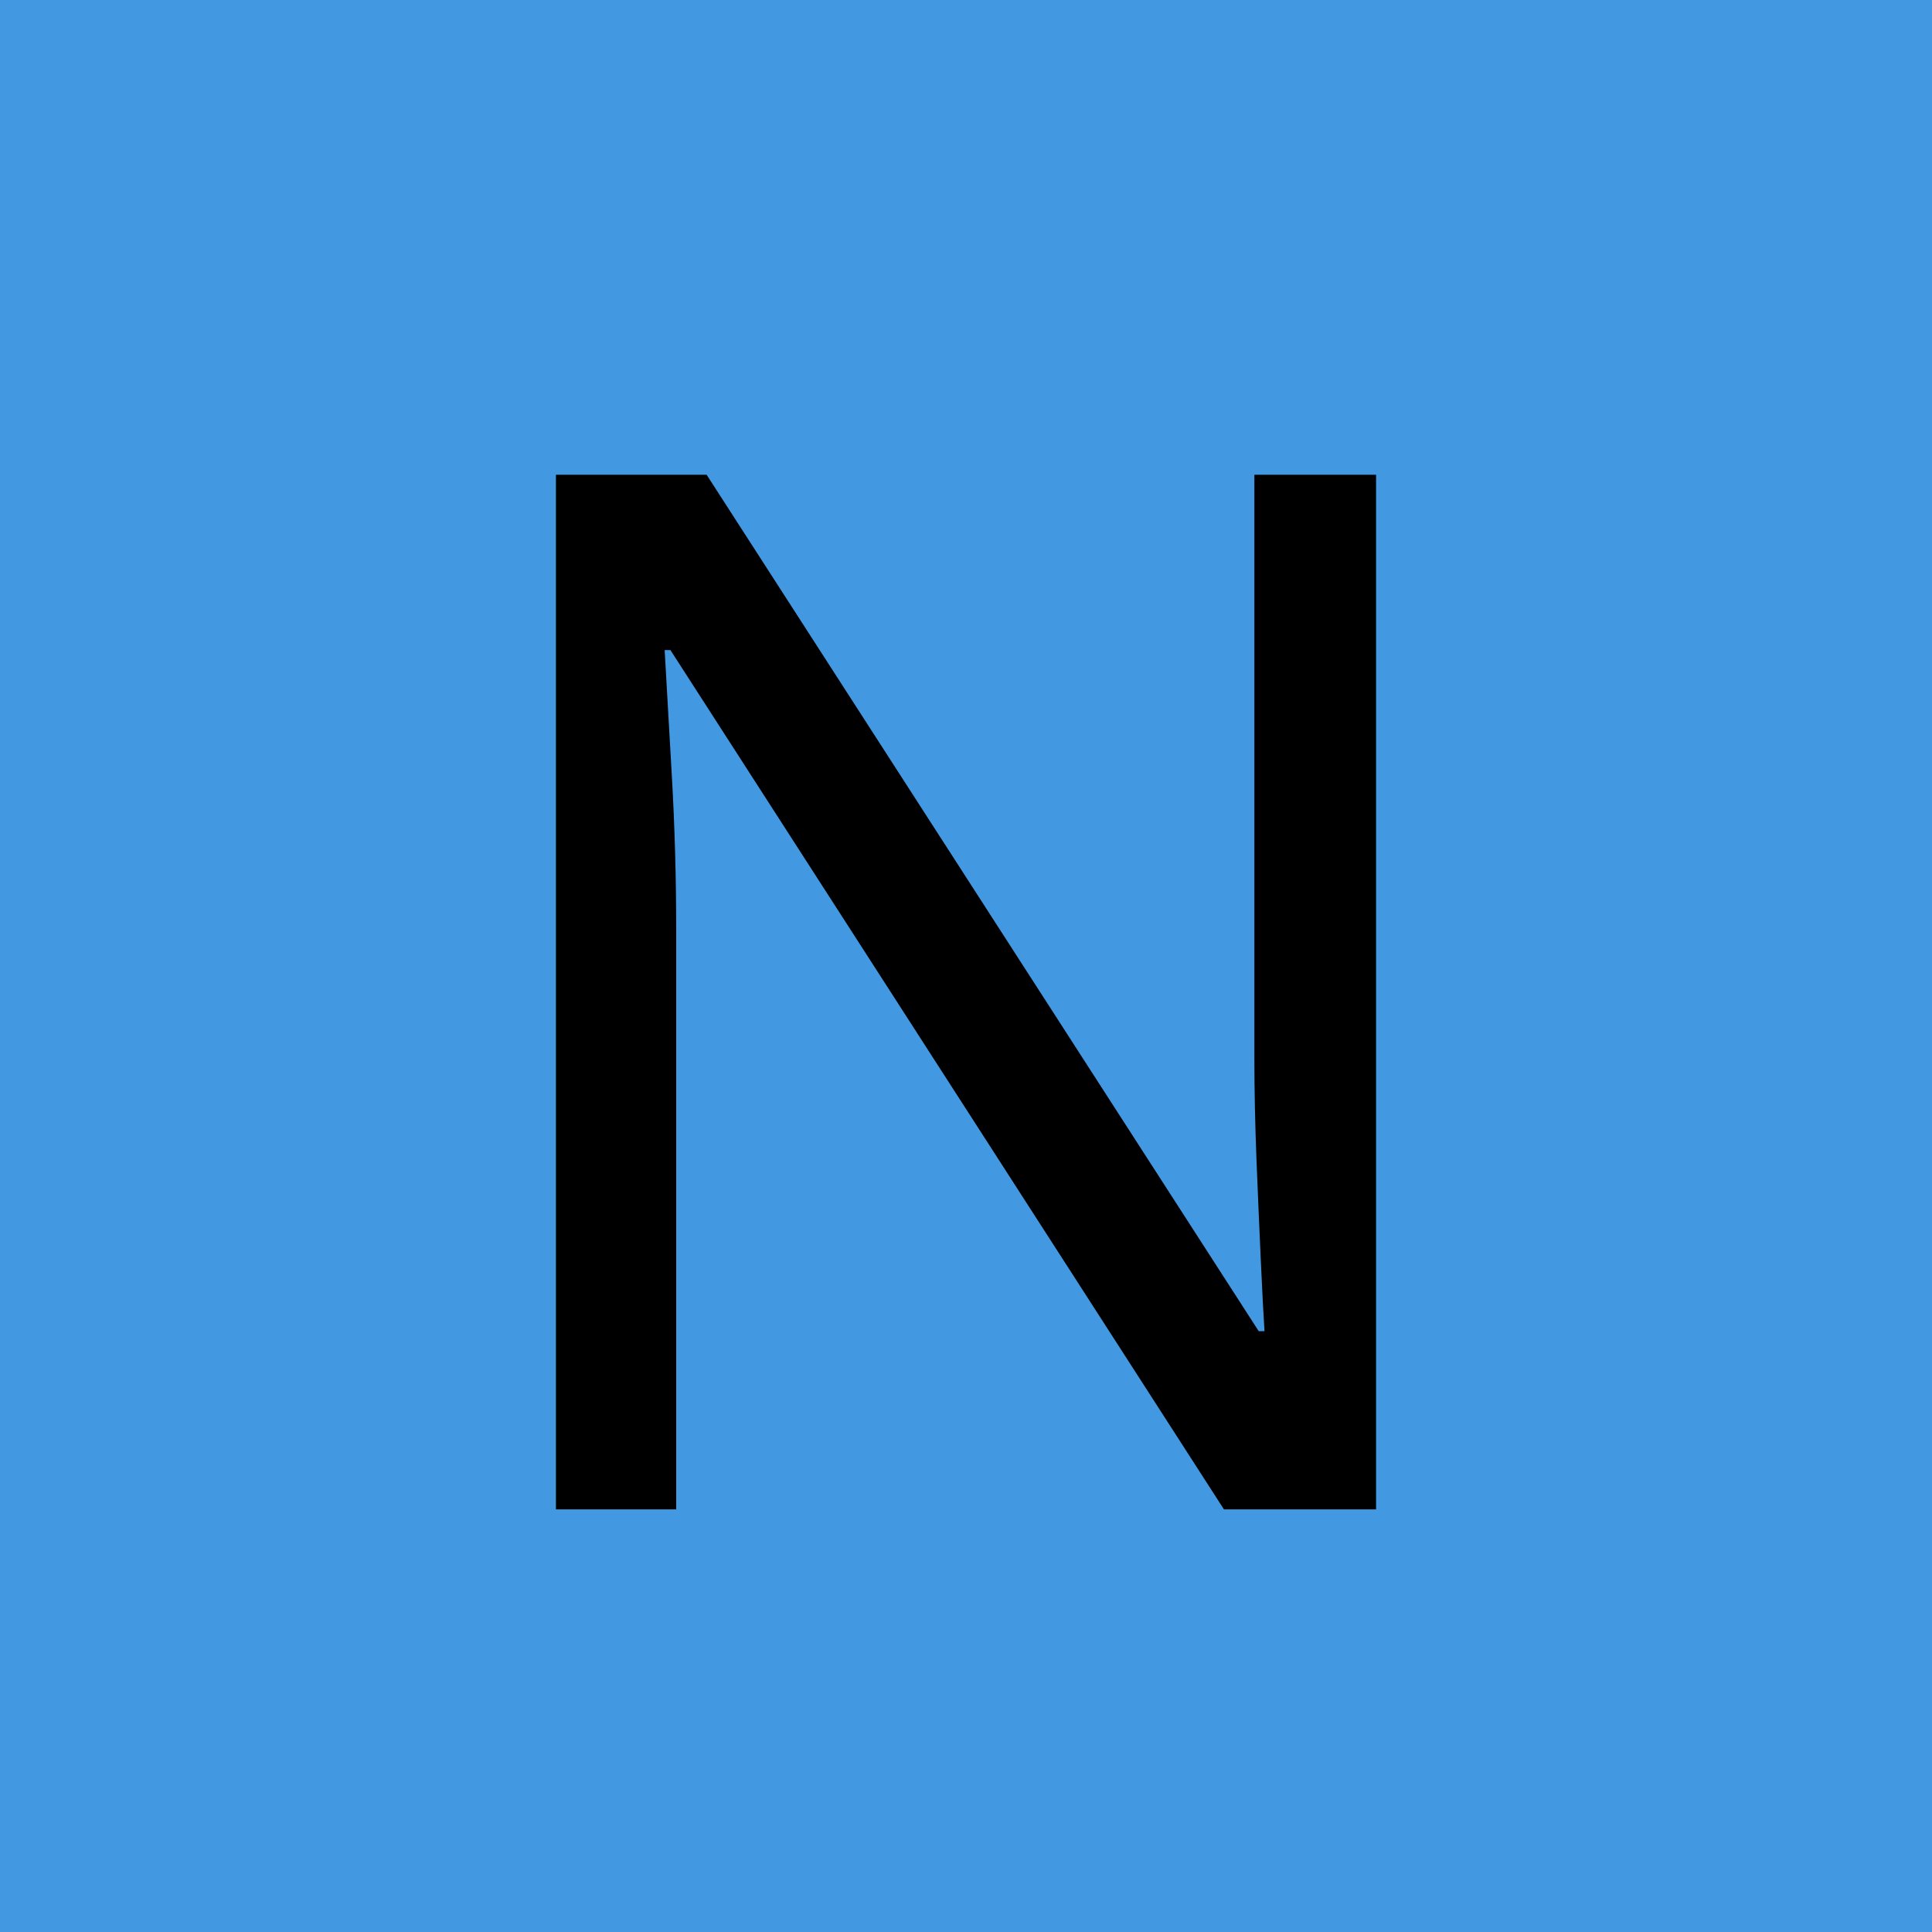
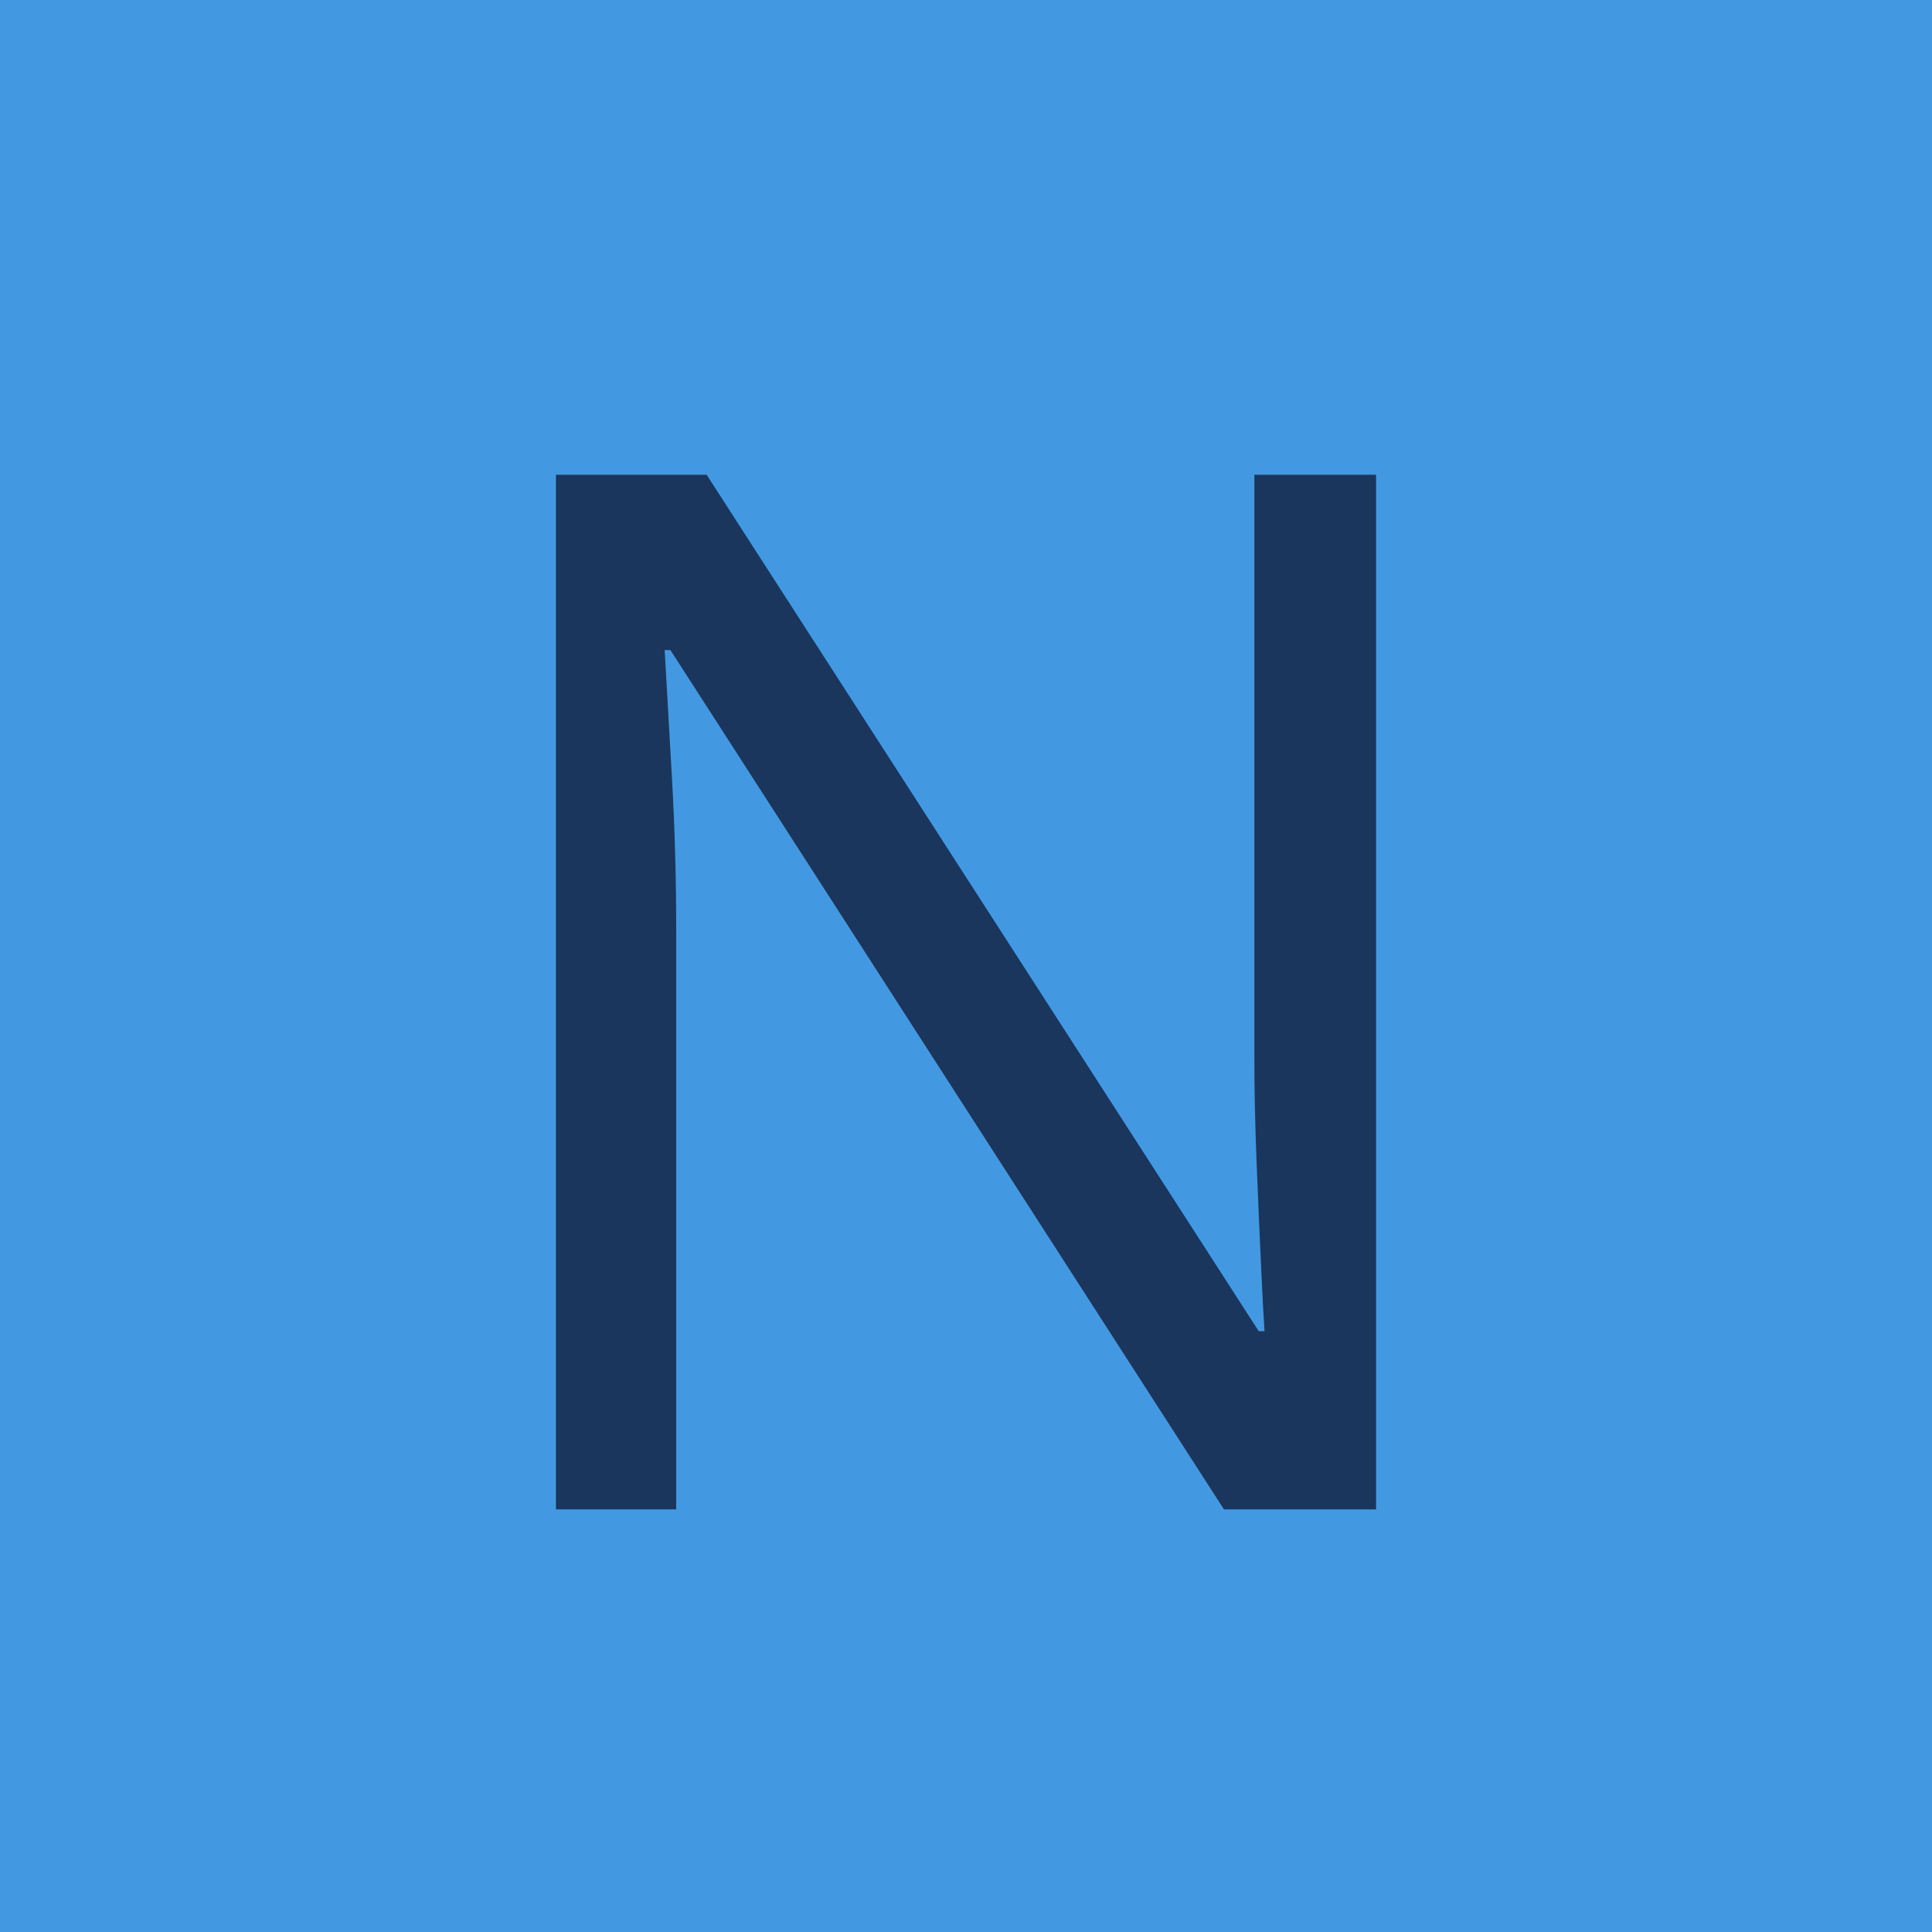
<svg xmlns="http://www.w3.org/2000/svg" version="1.1" baseProfile="full" width="256" height="256">
  <rect width="256" height="256" fill="#4299E1" />
-   <text x="128" y="200" text-anchor="middle" color="#1A365D" font-family="imagine YOKOHAMA" font-size="192px">N</text>
+   <text x="128" y="200" text-anchor="middle" fill="#1A365D" font-family="imagine YOKOHAMA" font-size="192px">N</text>
</svg>
